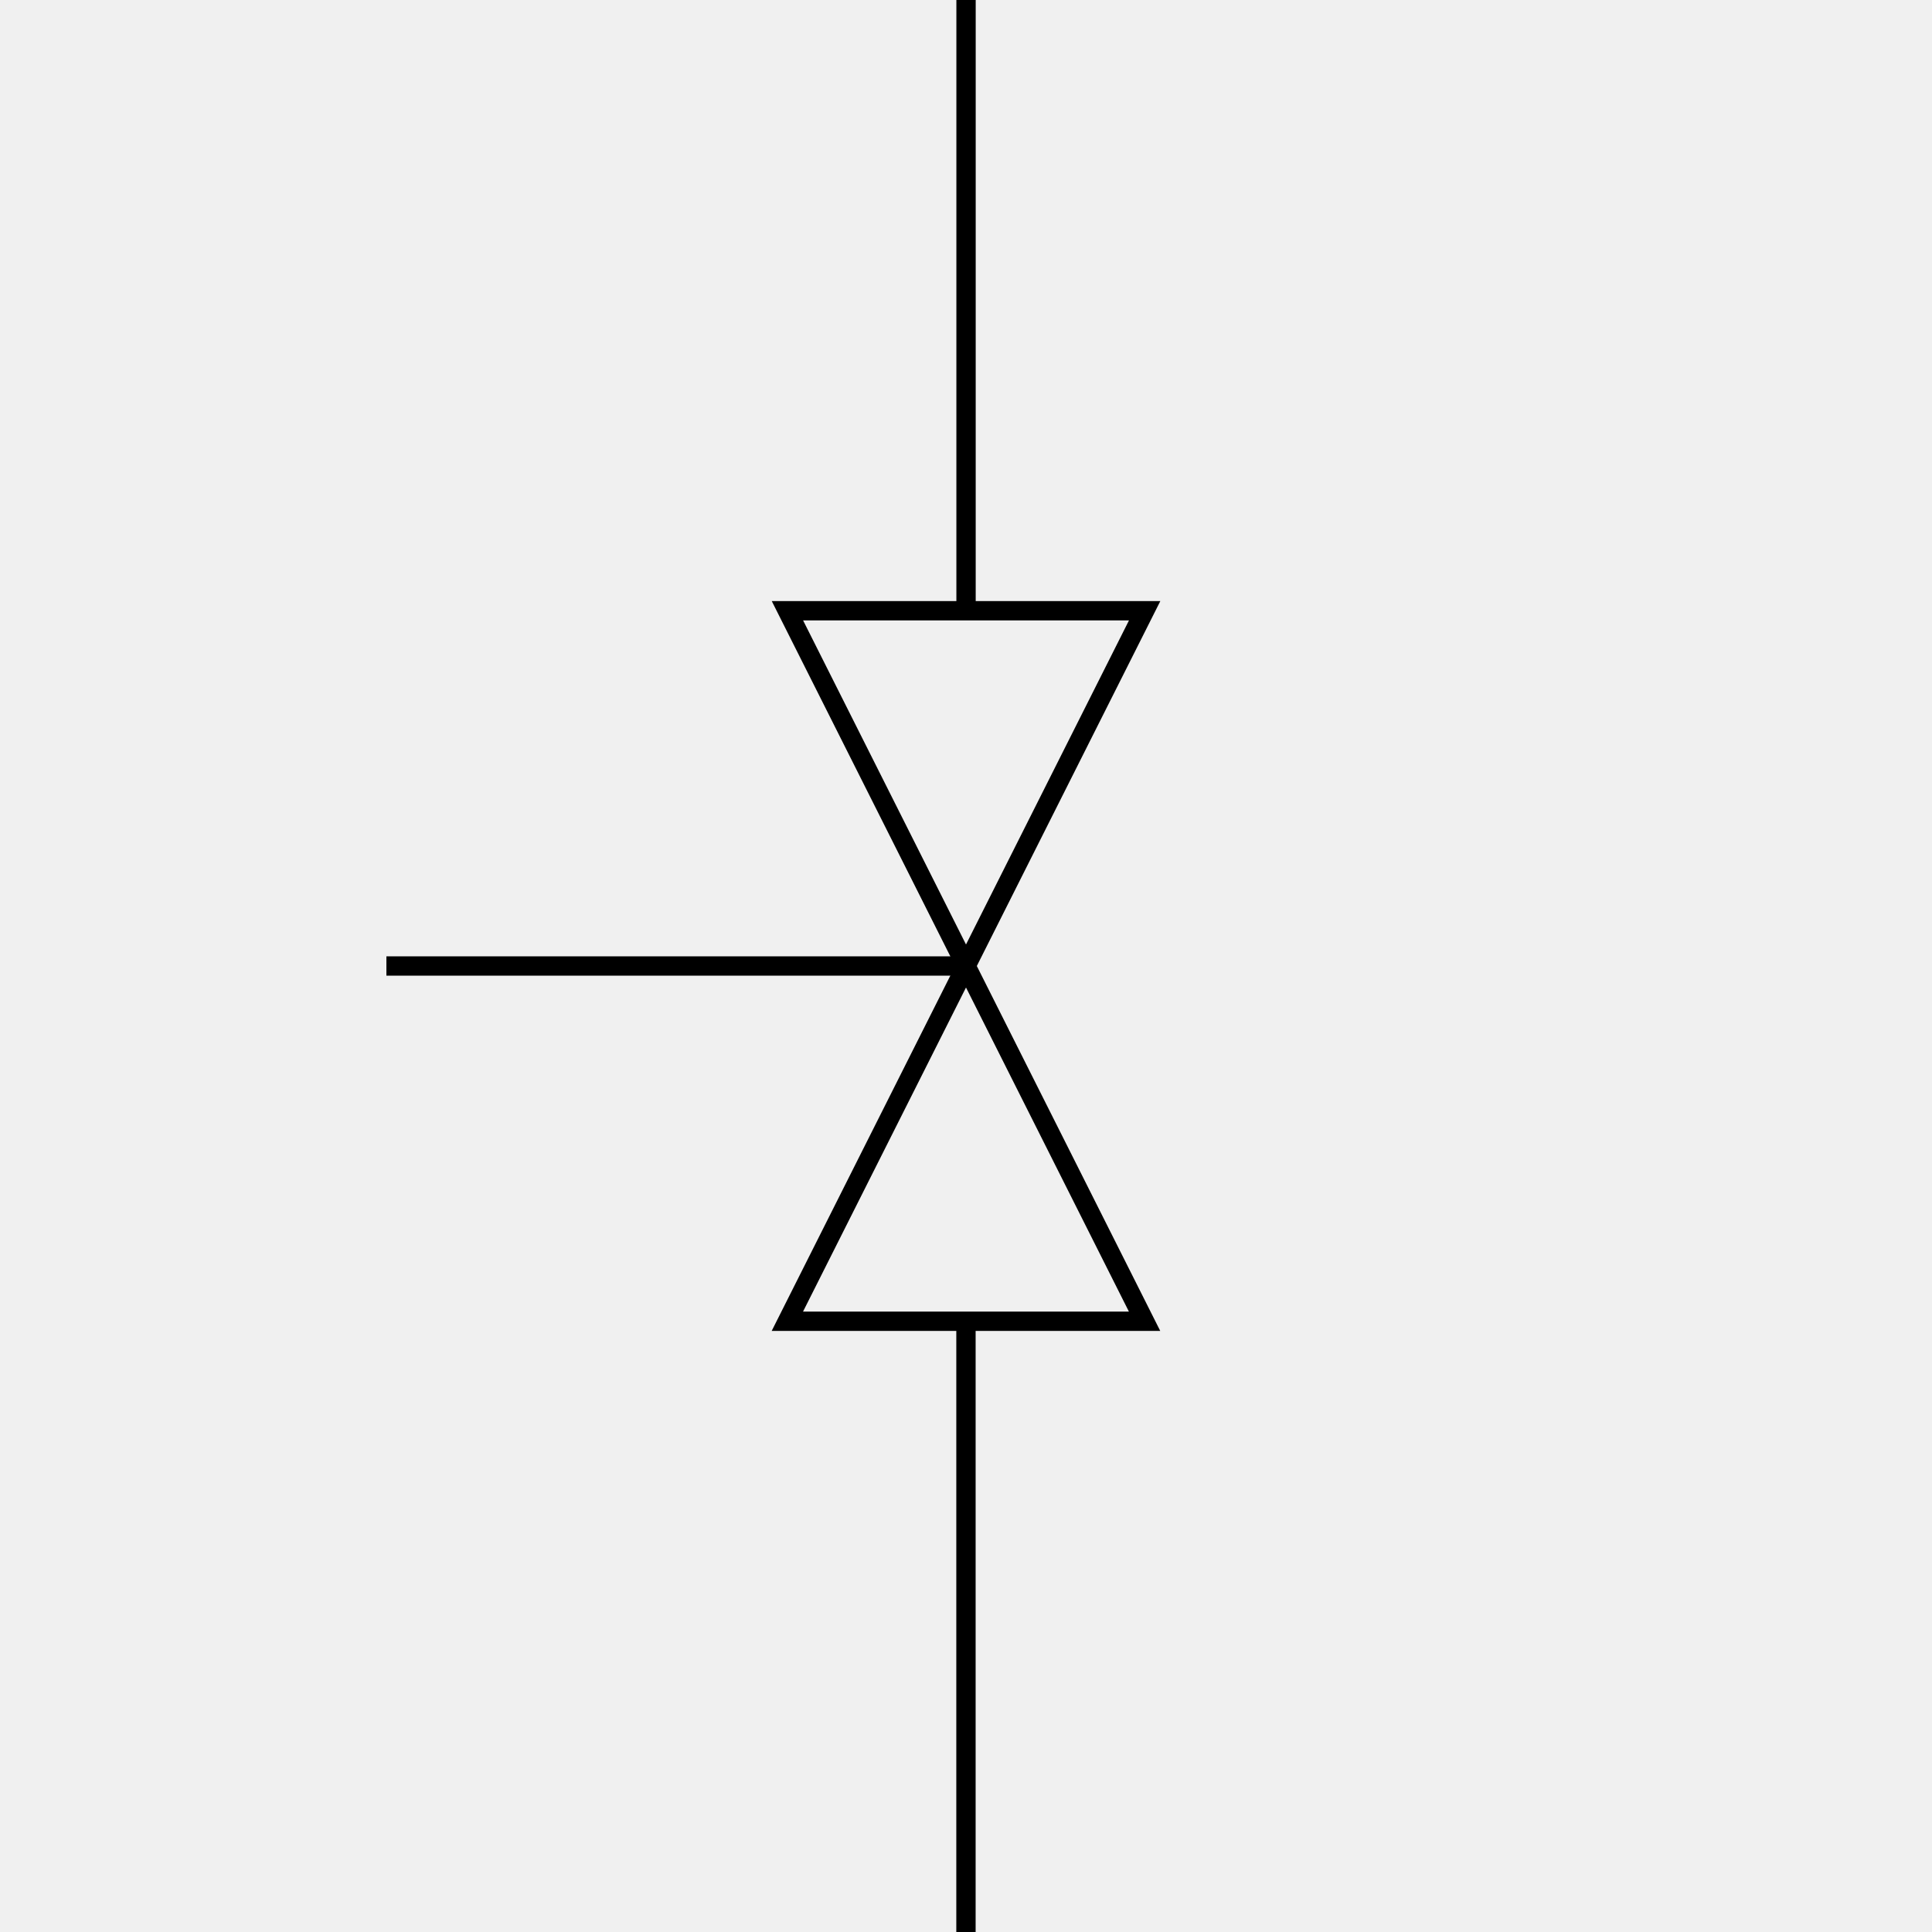
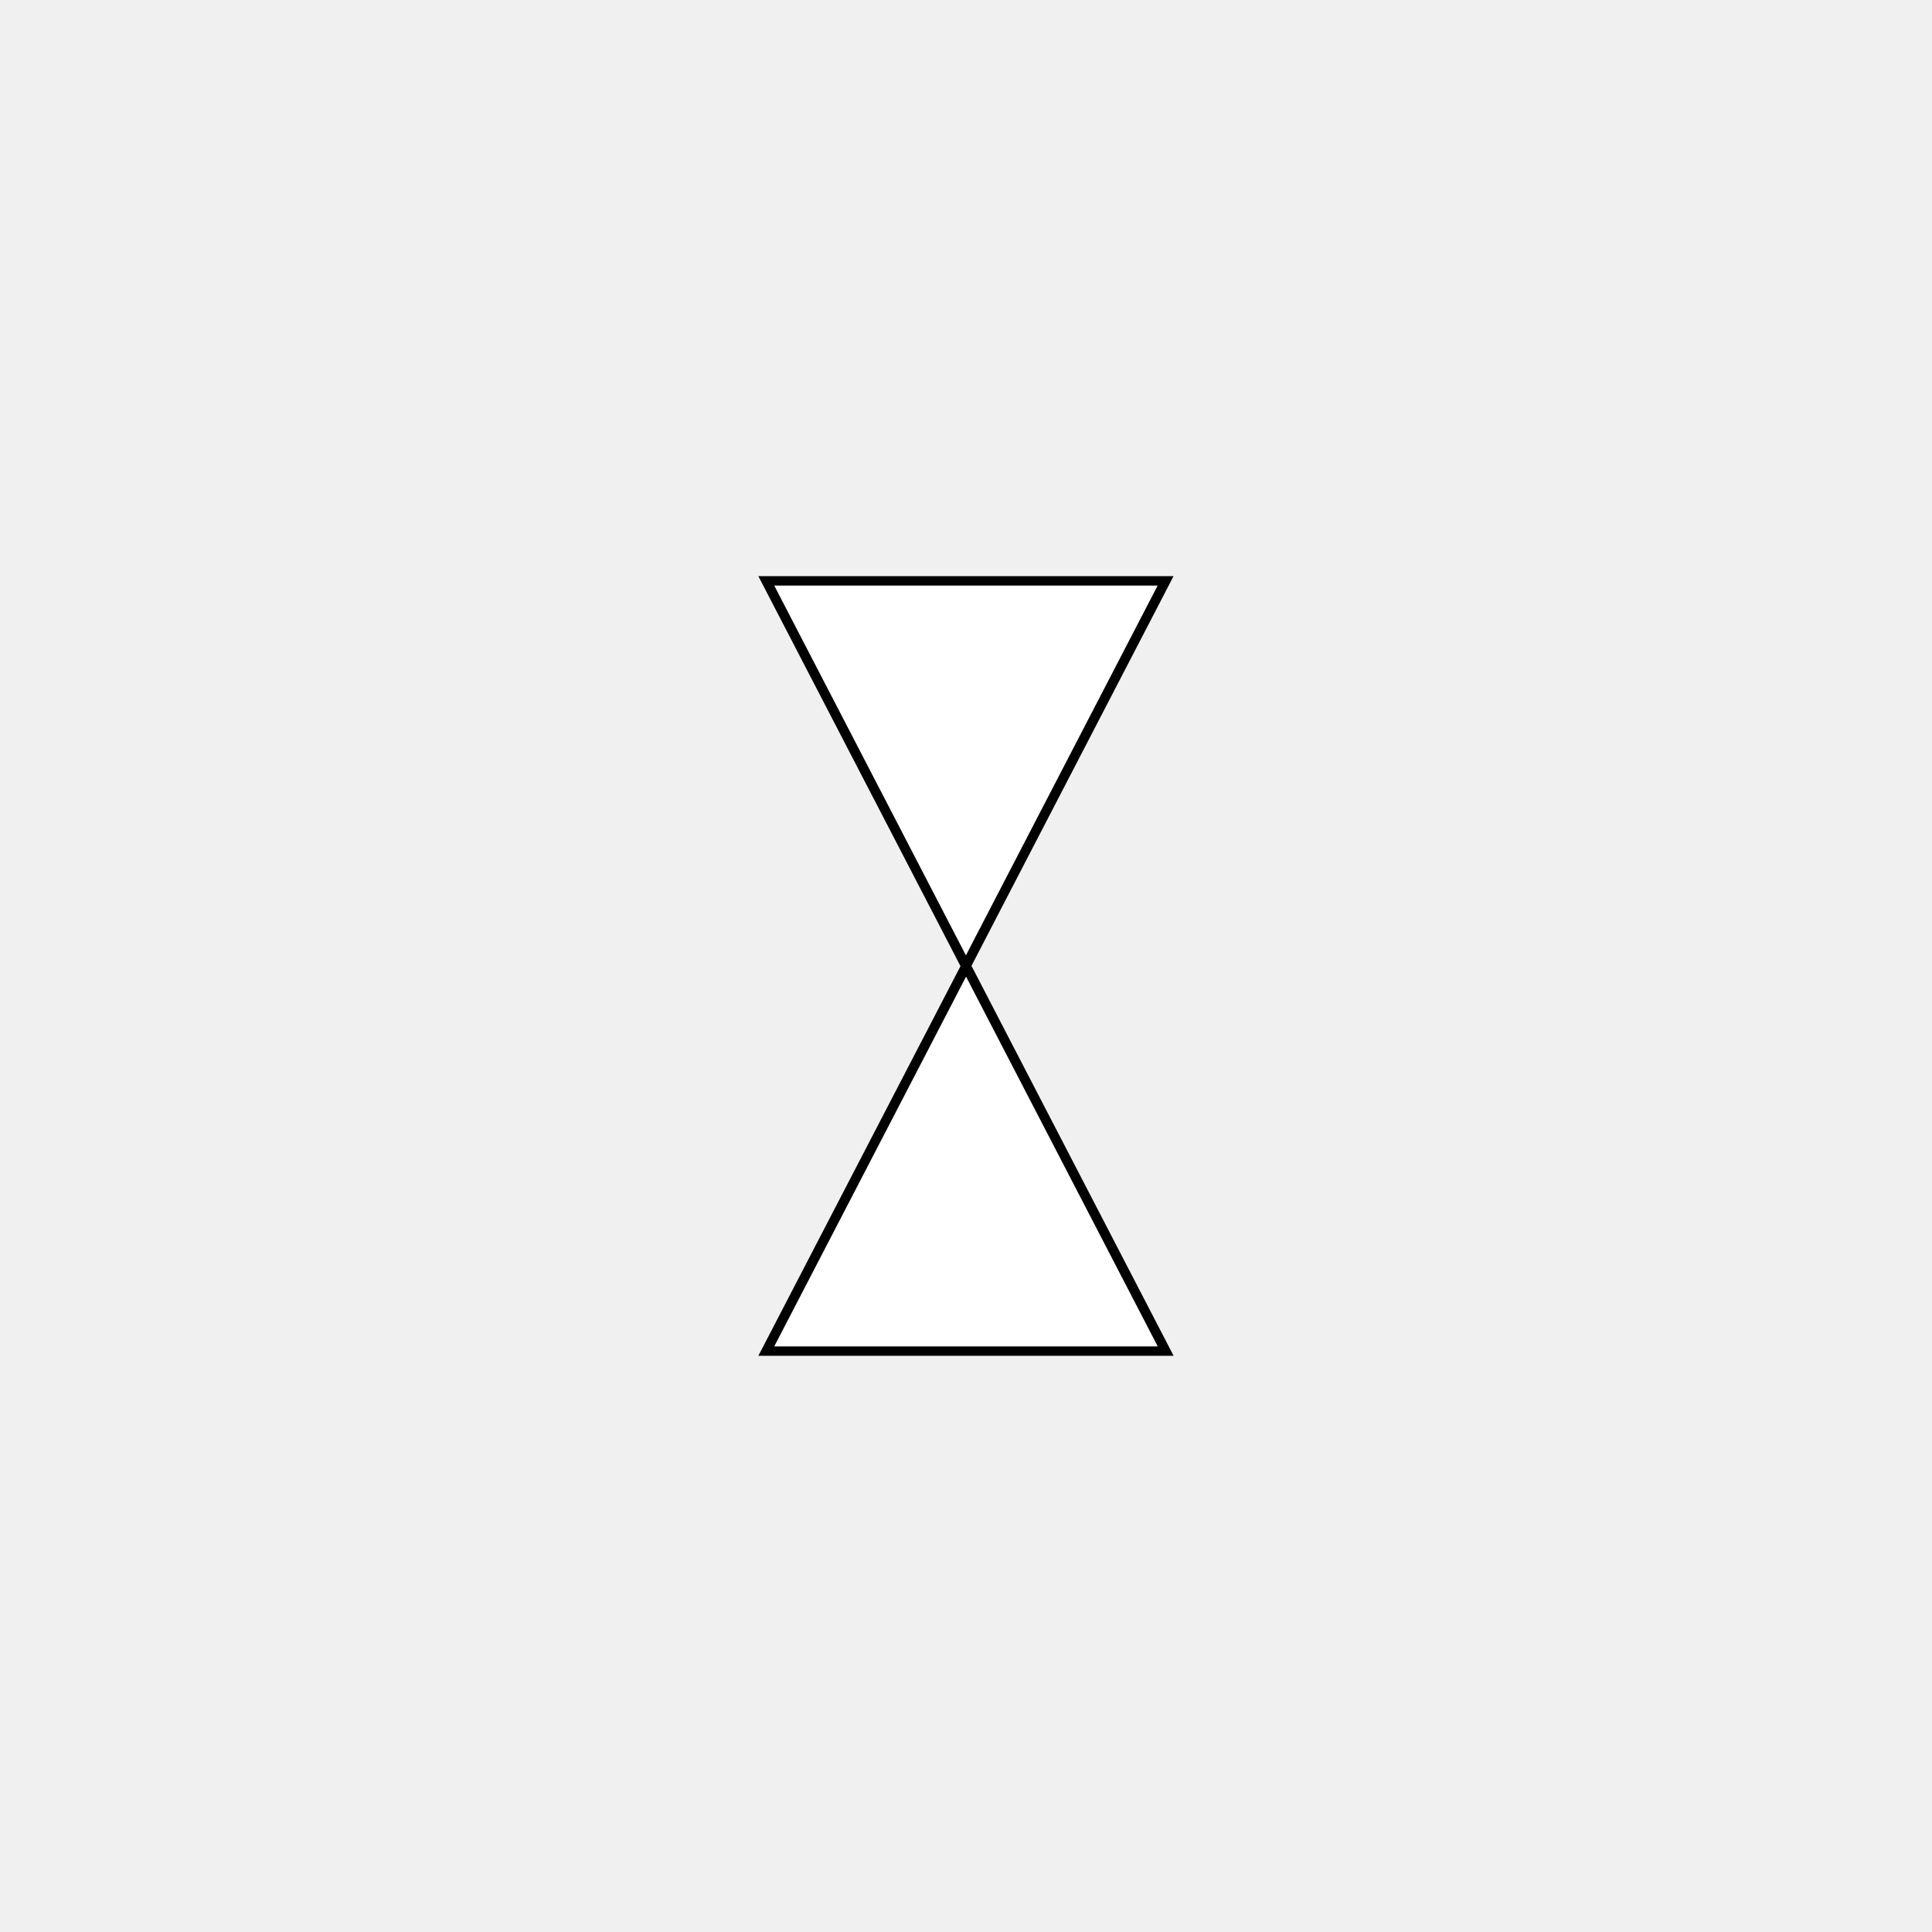
- <svg xmlns="http://www.w3.org/2000/svg" width="1000" height="1000" viewBox="0 0 264.583 264.583" version="1.1" id="svg1985">
+ <svg xmlns="http://www.w3.org/2000/svg" width="200mm" height="200mm" viewBox="0 0 200 200" version="1.1" id="svg1985">
  <defs id="defs1982">
    <filter style="color-interpolation-filters:sRGB" id="filter1843" x="-1.1611951e-06" width="1" y="-8.850904e-07" height="1">
      <feGaussianBlur stdDeviation="5.3769531e-05" id="feGaussianBlur1845" />
    </filter>
    <filter style="color-interpolation-filters:sRGB" id="filter1843-2" x="-1.0975415e-06" width="1" y="-8.5309233e-07" height="1">
      <feGaussianBlur stdDeviation="5.3769531e-05" id="feGaussianBlur1845-8" />
    </filter>
    <rect x="-313.01" y="-189.158" width="987.739" height="1297.167" id="rect5225" />
  </defs>
-   <path style="fill:none;stroke:#000000;stroke-width:2.646;stroke-linecap:butt;stroke-linejoin:miter;stroke-miterlimit:4;stroke-dasharray:none;stroke-opacity:1" d="M 52.917,132.292 H 132.292" id="path3986-4-3" />
-   <g id="g839">
-     <g id="g1031" transform="translate(11.68086)">
-       <path id="polyline218" style="fill:none;stroke:#000000;stroke-width:2.646;stroke-miterlimit:4;stroke-dasharray:none" d="M 96.157,83.643 120.611,132.292 145.075,83.643 Z" />
-       <path style="fill:none;stroke:#000000;stroke-width:2.646;stroke-linecap:butt;stroke-linejoin:miter;stroke-miterlimit:4;stroke-dasharray:none;stroke-opacity:1" d="m 120.616,1e-6 v 83.643" id="path3986-4" />
-       <path id="polyline218-5" style="fill:none;stroke:#000000;stroke-width:2.646;stroke-miterlimit:4;stroke-dasharray:none" d="M 145.064,180.94 120.611,132.292 96.147,180.94 Z" />
-       <path style="fill:none;stroke:#000000;stroke-width:2.646;stroke-linecap:butt;stroke-linejoin:miter;stroke-miterlimit:4;stroke-dasharray:none;stroke-opacity:1" d="m 120.606,180.94 v 83.643" id="path3986-4-90" />
-     </g>
+   <g id="g33616" transform="matrix(8.106781,0,0,7.727236,-7.245951,-4.500695)" style="stroke-width:0.126;stroke-dasharray:none">
+     <path id="polyline218" style="fill:#ffffff;stroke:#000000;stroke-width:0.126;stroke-miterlimit:4;stroke-dasharray:none" d="m 10.679,8.364 2.549,5.159 2.55,-5.159 z" />
+     <path id="polyline218-5" style="fill:#ffffff;stroke:#000000;stroke-width:0.126;stroke-miterlimit:4;stroke-dasharray:none" d="M 15.779,18.683 13.23,13.524 10.679,18.683 Z" />
  </g>
</svg>
